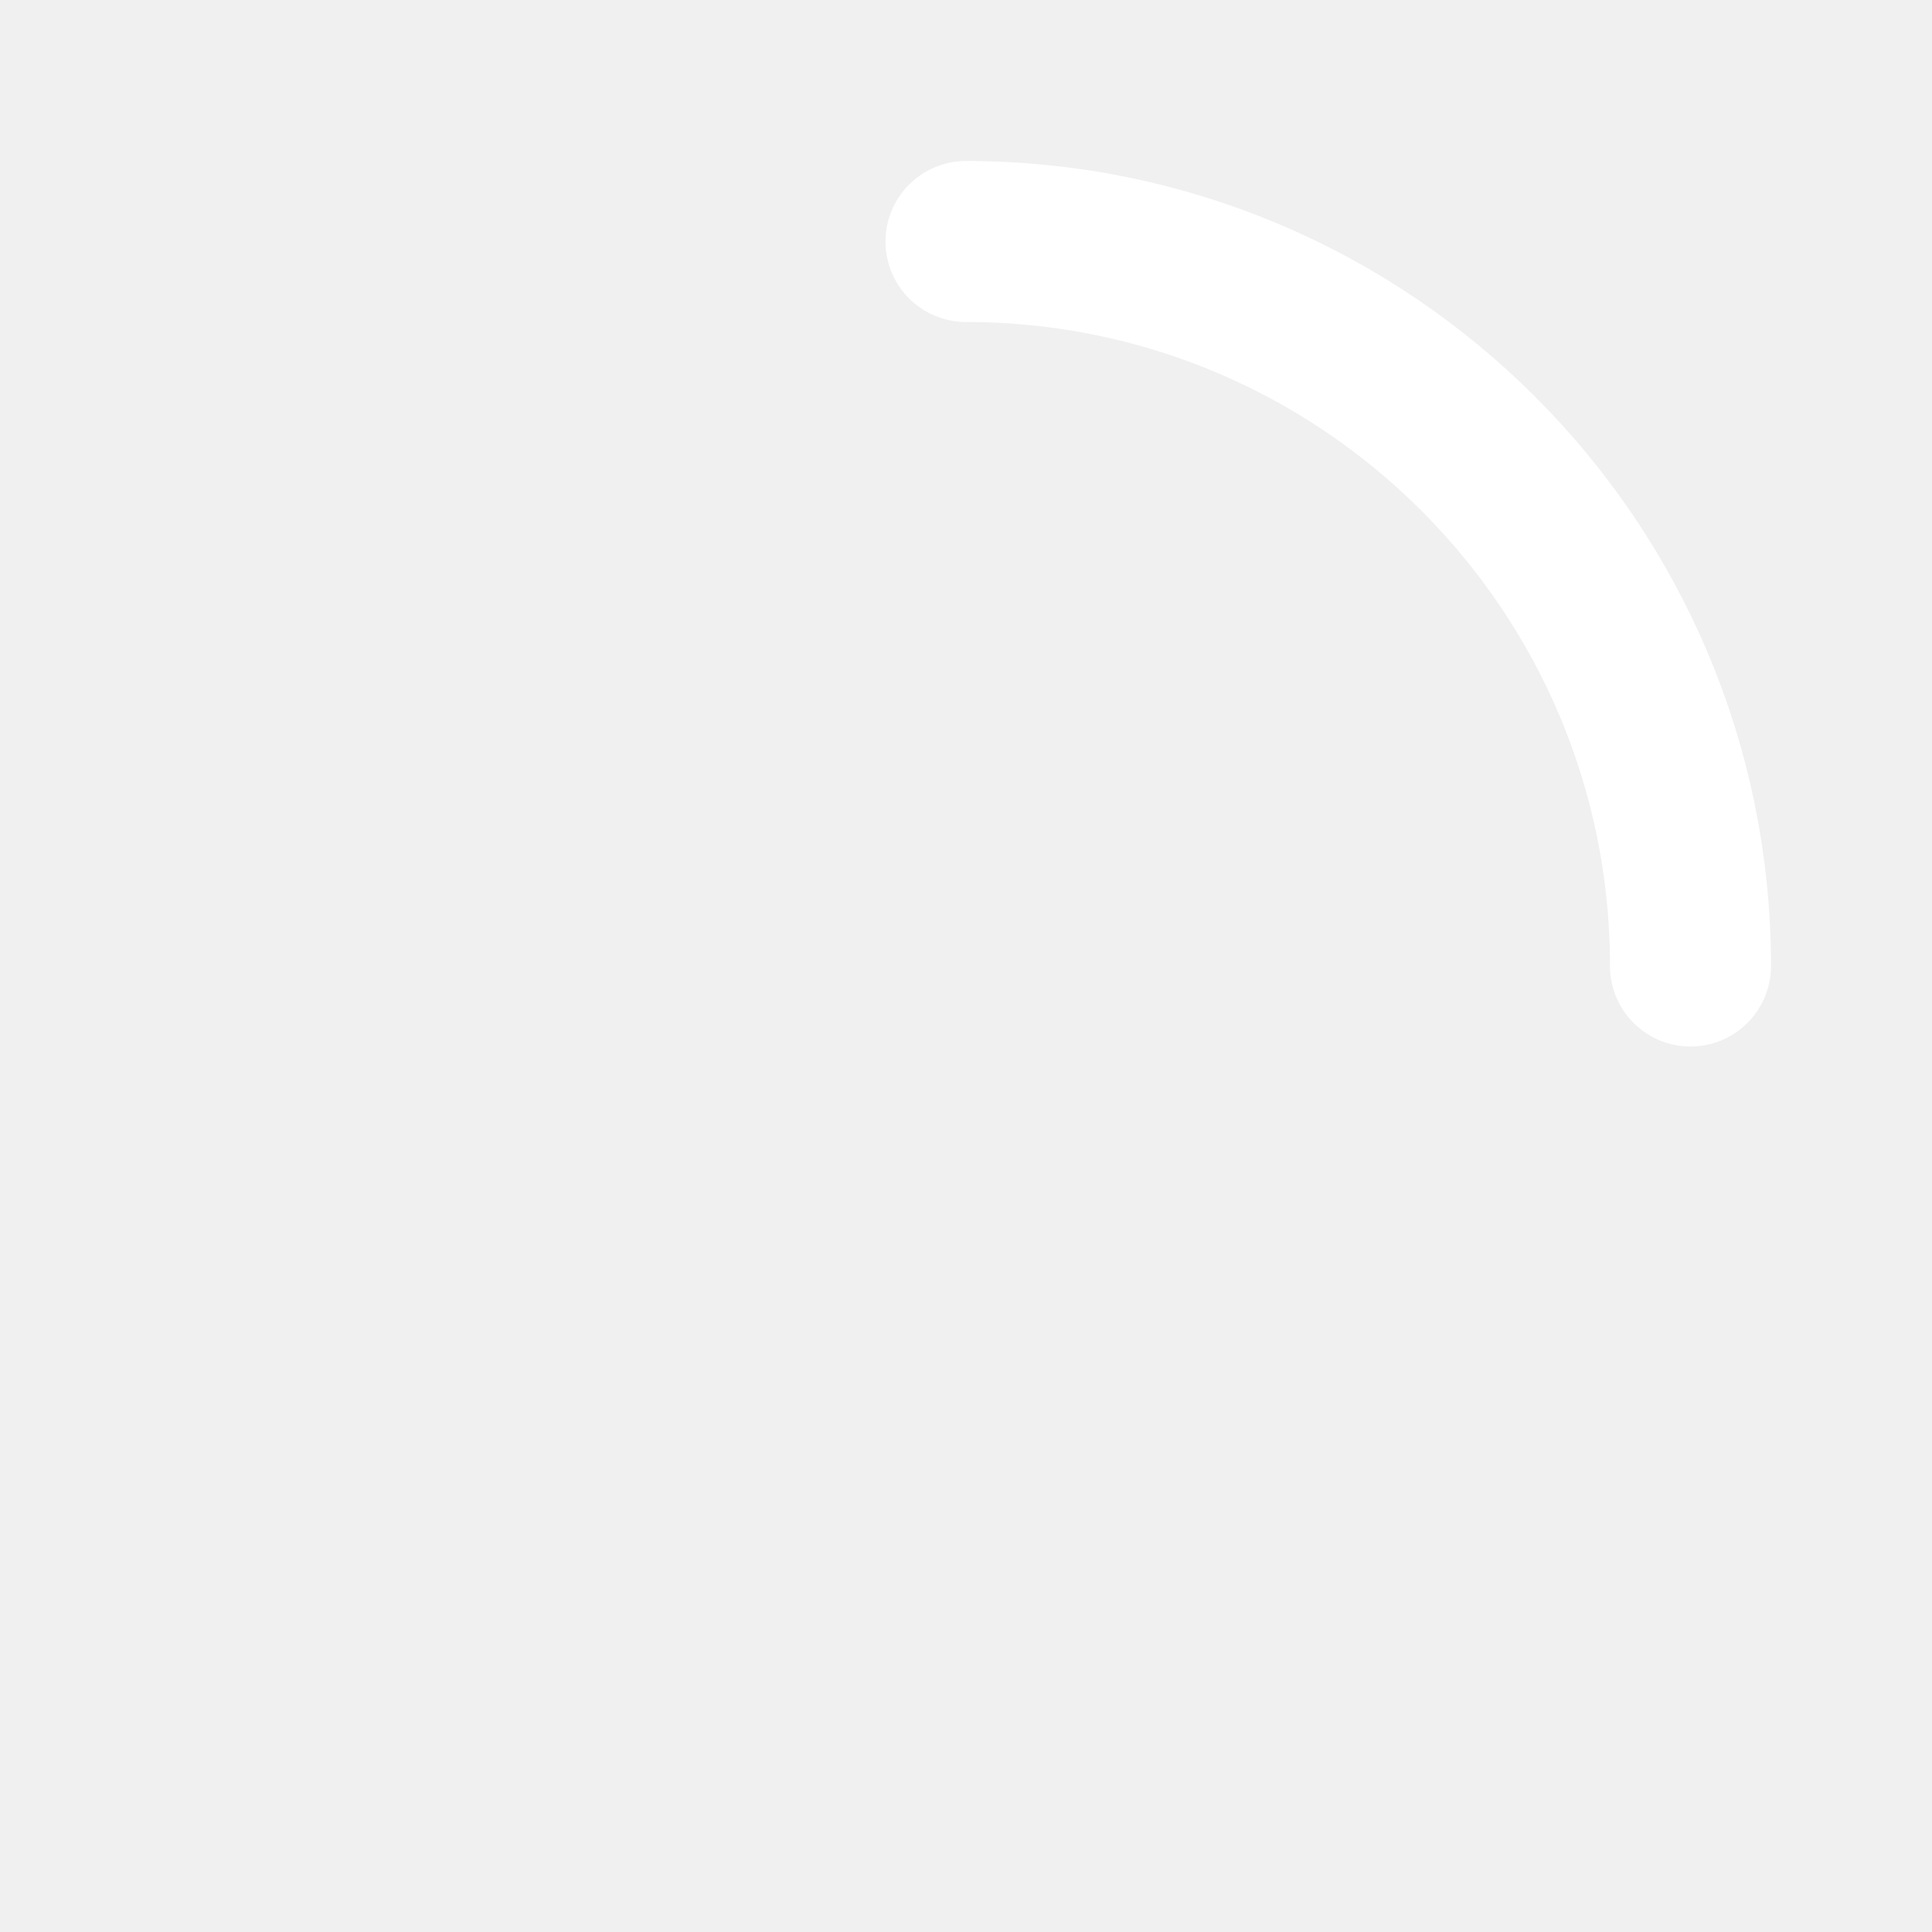
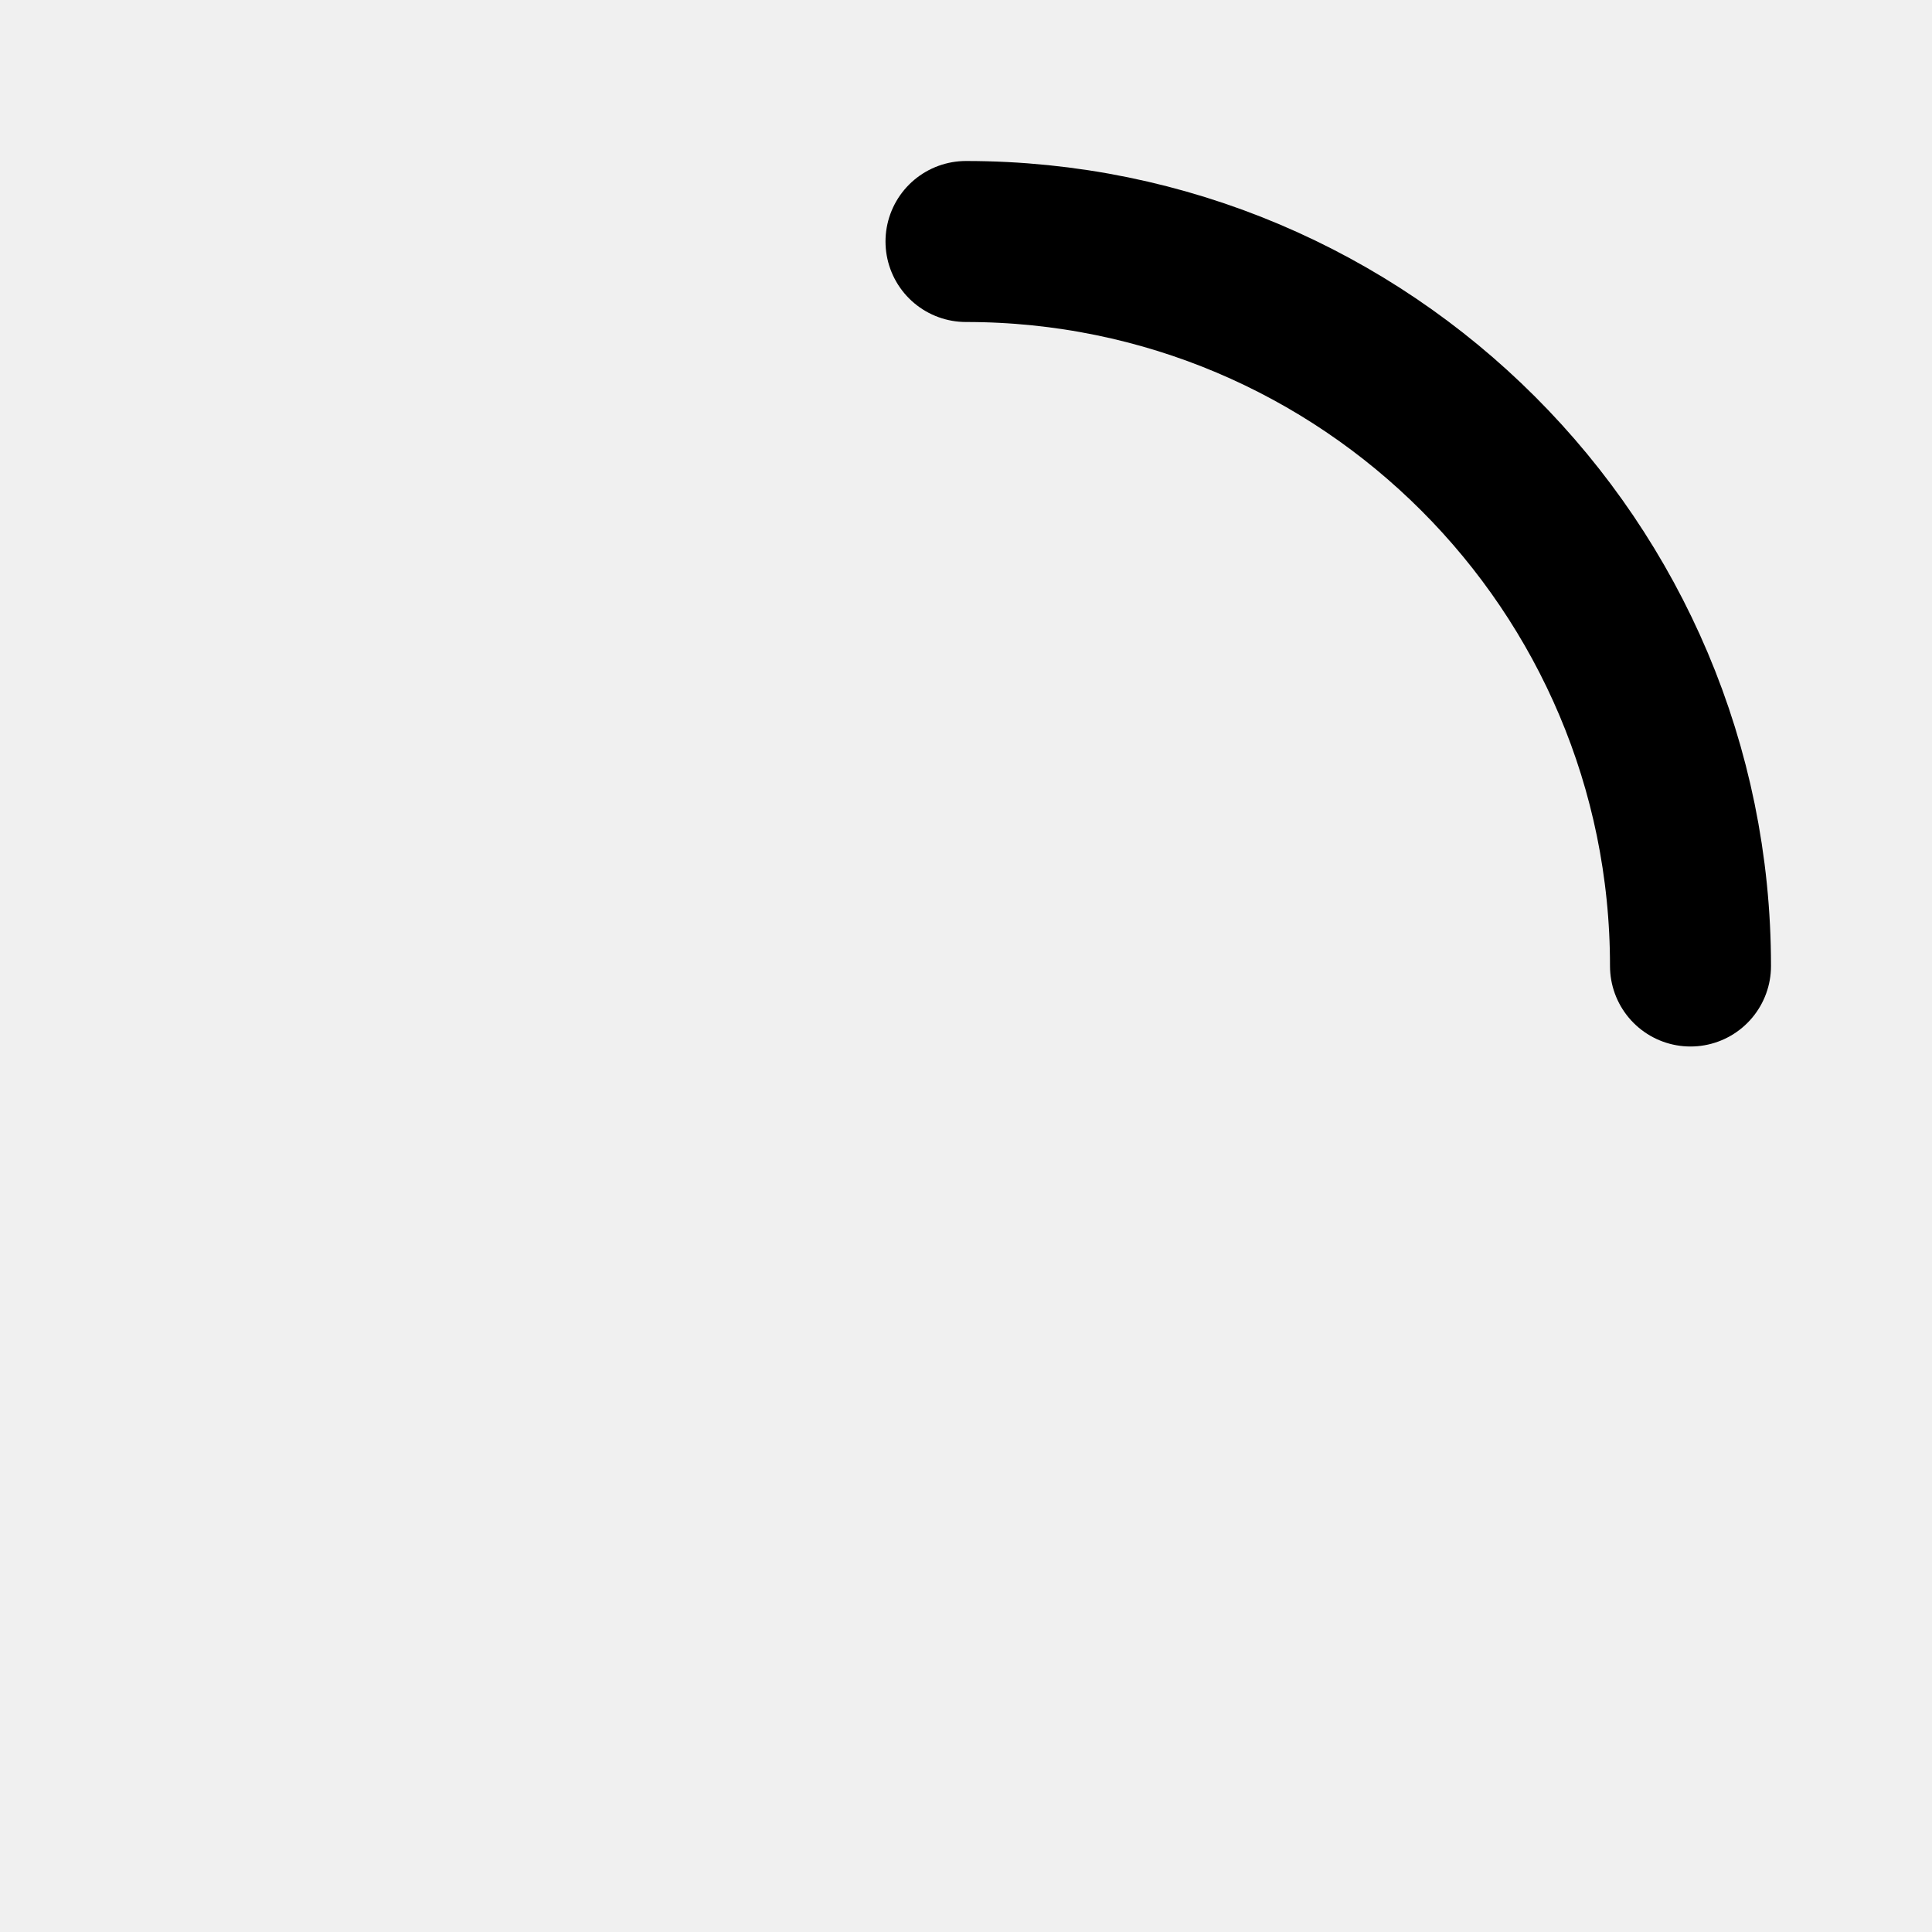
<svg xmlns="http://www.w3.org/2000/svg" width="1em" height="1em" viewBox="0 0 24 24">
-   <path fill="none" stroke="#FFFFFF" stroke-linecap="round" stroke-linejoin="round" stroke-width="2" d="M12 3c4.97 0 9 4.03 9 9">
+   <path fill="none" stroke="currentColor" stroke-linecap="round" stroke-linejoin="round" stroke-width="2" d="M12 3c4.97 0 9 4.03 9 9">
    <animateTransform attributeName="transform" dur="1.5s" repeatCount="indefinite" type="rotate" values="0 12 12;360 12 12" />
  </path>
</svg>
